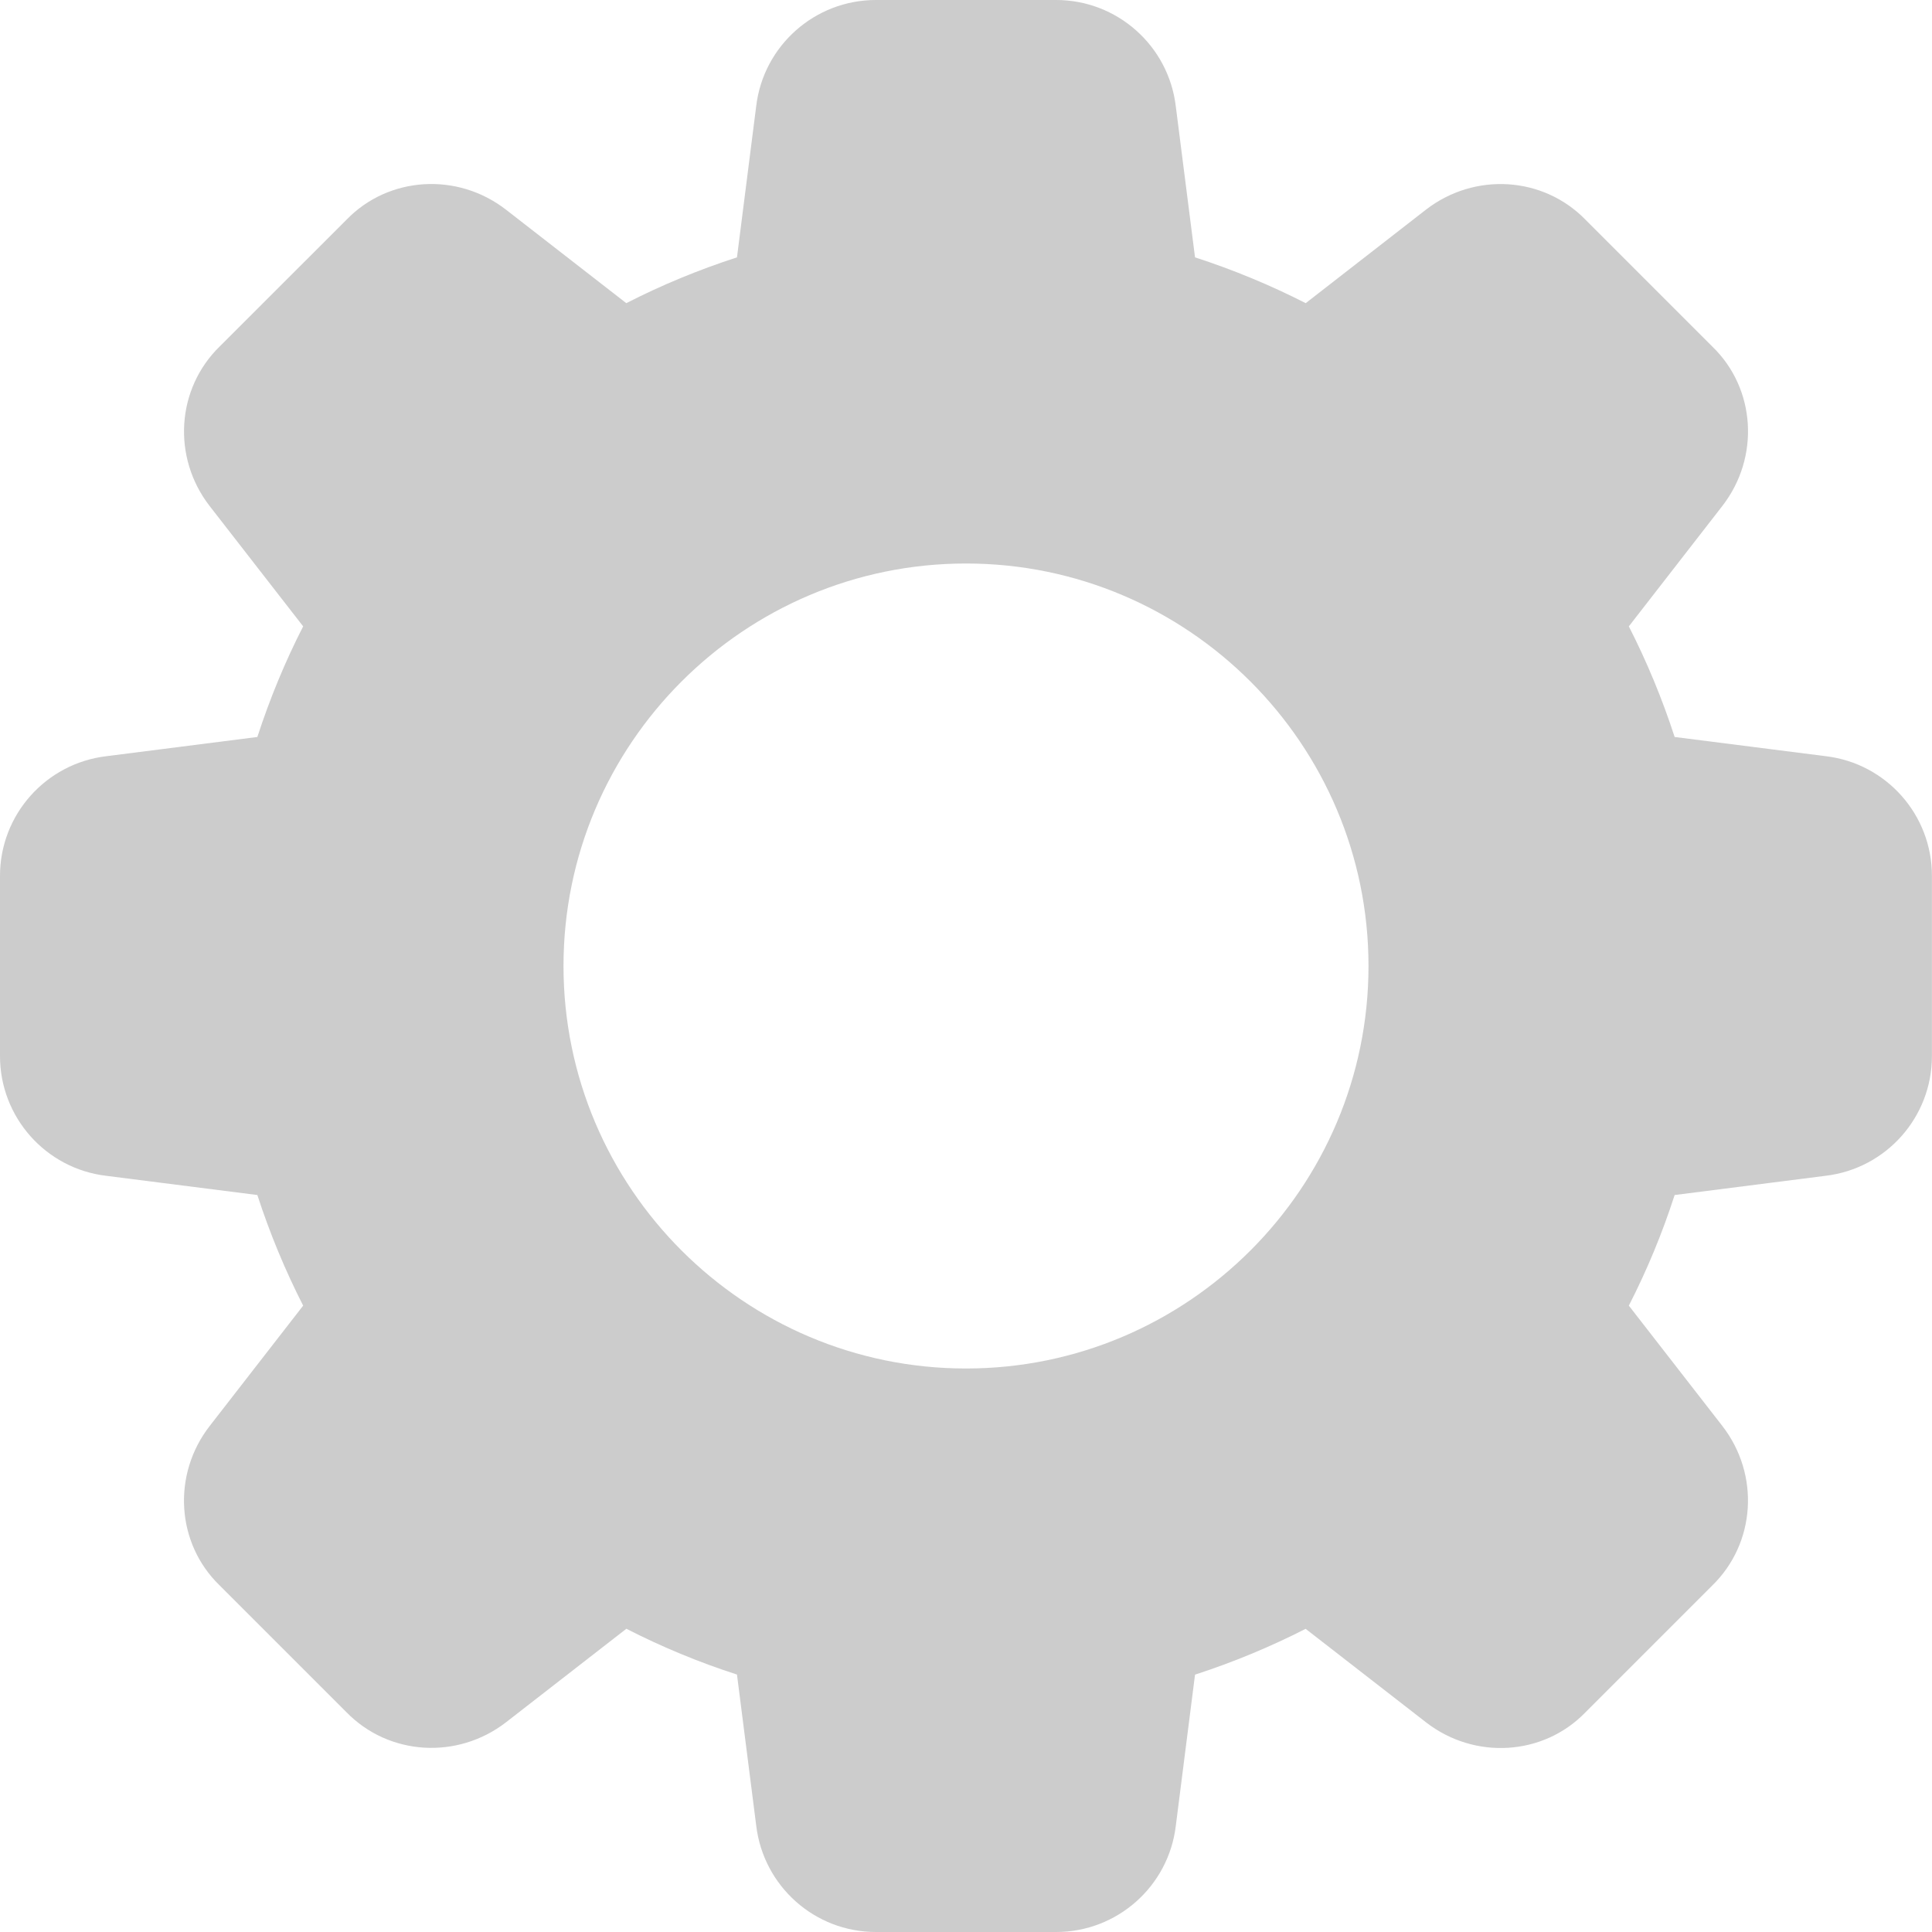
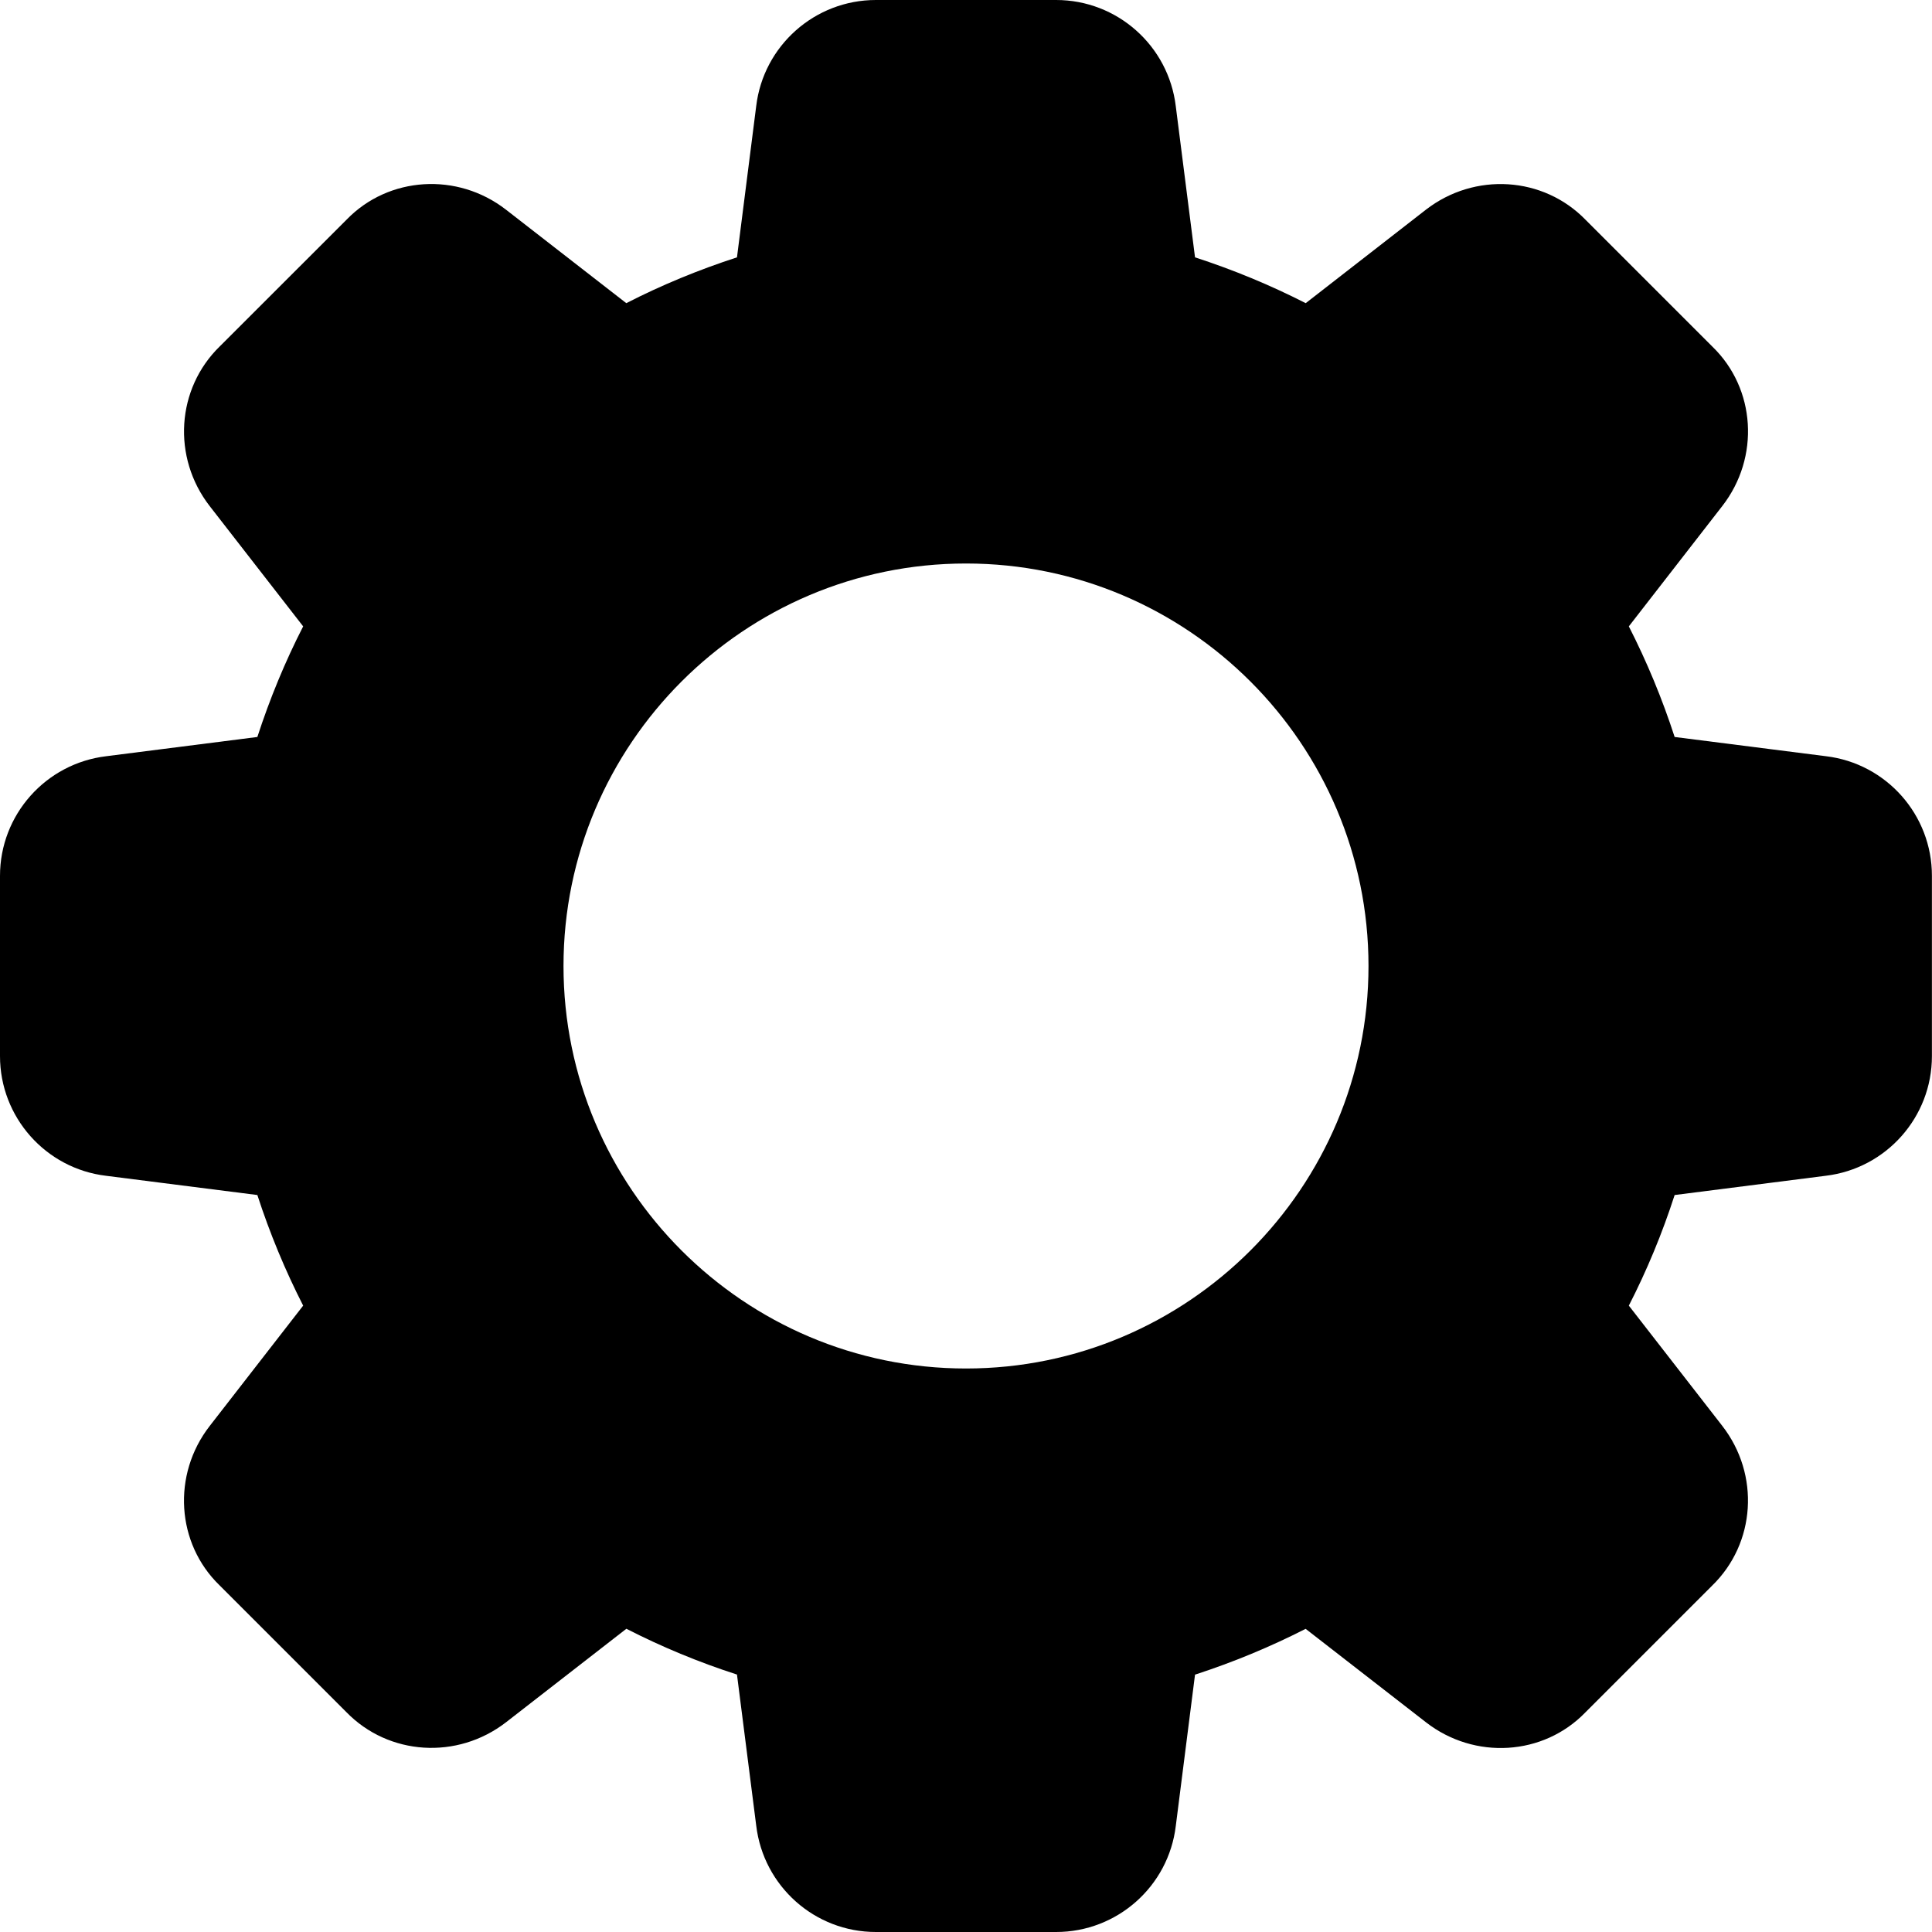
<svg xmlns="http://www.w3.org/2000/svg" enable-background="new 0 0 24 24" height="512" viewBox="0 0 24 24" width="512">
-   <path d="m22.683 9.394-1.88-.239c-.155-.477-.346-.937-.569-1.374l1.161-1.495c.47-.605.415-1.459-.122-1.979l-1.575-1.575c-.525-.542-1.379-.596-1.985-.127l-1.493 1.161c-.437-.223-.897-.414-1.375-.569l-.239-1.877c-.09-.753-.729-1.32-1.486-1.32h-2.24c-.757 0-1.396.567-1.486 1.317l-.239 1.88c-.478.155-.938.345-1.375.569l-1.494-1.161c-.604-.469-1.458-.415-1.979.122l-1.575 1.574c-.542.526-.597 1.38-.127 1.986l1.161 1.494c-.224.437-.414.897-.569 1.374l-1.877.239c-.753.09-1.32.729-1.32 1.486v2.24c0 .757.567 1.396 1.317 1.486l1.88.239c.155.477.346.937.569 1.374l-1.161 1.495c-.47.605-.415 1.459.122 1.979l1.575 1.575c.526.541 1.379.595 1.985.126l1.494-1.161c.437.224.897.415 1.374.569l.239 1.876c.09.755.729 1.322 1.486 1.322h2.24c.757 0 1.396-.567 1.486-1.317l.239-1.88c.477-.155.937-.346 1.374-.569l1.495 1.161c.605.47 1.459.415 1.979-.122l1.575-1.575c.542-.526.597-1.379.127-1.985l-1.161-1.494c.224-.437.415-.897.569-1.374l1.876-.239c.753-.09 1.32-.729 1.32-1.486v-2.24c.001-.757-.566-1.396-1.316-1.486zm-10.683 7.606c-2.757 0-5-2.243-5-5s2.243-5 5-5 5 2.243 5 5-2.243 5-5 5z" fill="#ccc" />
+   <path d="m22.683 9.394-1.88-.239c-.155-.477-.346-.937-.569-1.374l1.161-1.495c.47-.605.415-1.459-.122-1.979l-1.575-1.575c-.525-.542-1.379-.596-1.985-.127l-1.493 1.161c-.437-.223-.897-.414-1.375-.569l-.239-1.877c-.09-.753-.729-1.32-1.486-1.32h-2.24c-.757 0-1.396.567-1.486 1.317l-.239 1.88c-.478.155-.938.345-1.375.569l-1.494-1.161c-.604-.469-1.458-.415-1.979.122l-1.575 1.574c-.542.526-.597 1.38-.127 1.986l1.161 1.494c-.224.437-.414.897-.569 1.374l-1.877.239c-.753.09-1.32.729-1.32 1.486v2.24c0 .757.567 1.396 1.317 1.486l1.88.239c.155.477.346.937.569 1.374l-1.161 1.495c-.47.605-.415 1.459.122 1.979l1.575 1.575c.526.541 1.379.595 1.985.126l1.494-1.161c.437.224.897.415 1.374.569l.239 1.876c.09.755.729 1.322 1.486 1.322h2.24c.757 0 1.396-.567 1.486-1.317l.239-1.88c.477-.155.937-.346 1.374-.569l1.495 1.161c.605.47 1.459.415 1.979-.122l1.575-1.575c.542-.526.597-1.379.127-1.985l-1.161-1.494c.224-.437.415-.897.569-1.374l1.876-.239c.753-.09 1.32-.729 1.32-1.486v-2.24c.001-.757-.566-1.396-1.316-1.486zm-10.683 7.606c-2.757 0-5-2.243-5-5s2.243-5 5-5 5 2.243 5 5-2.243 5-5 5z" fill="#000" />
</svg>
